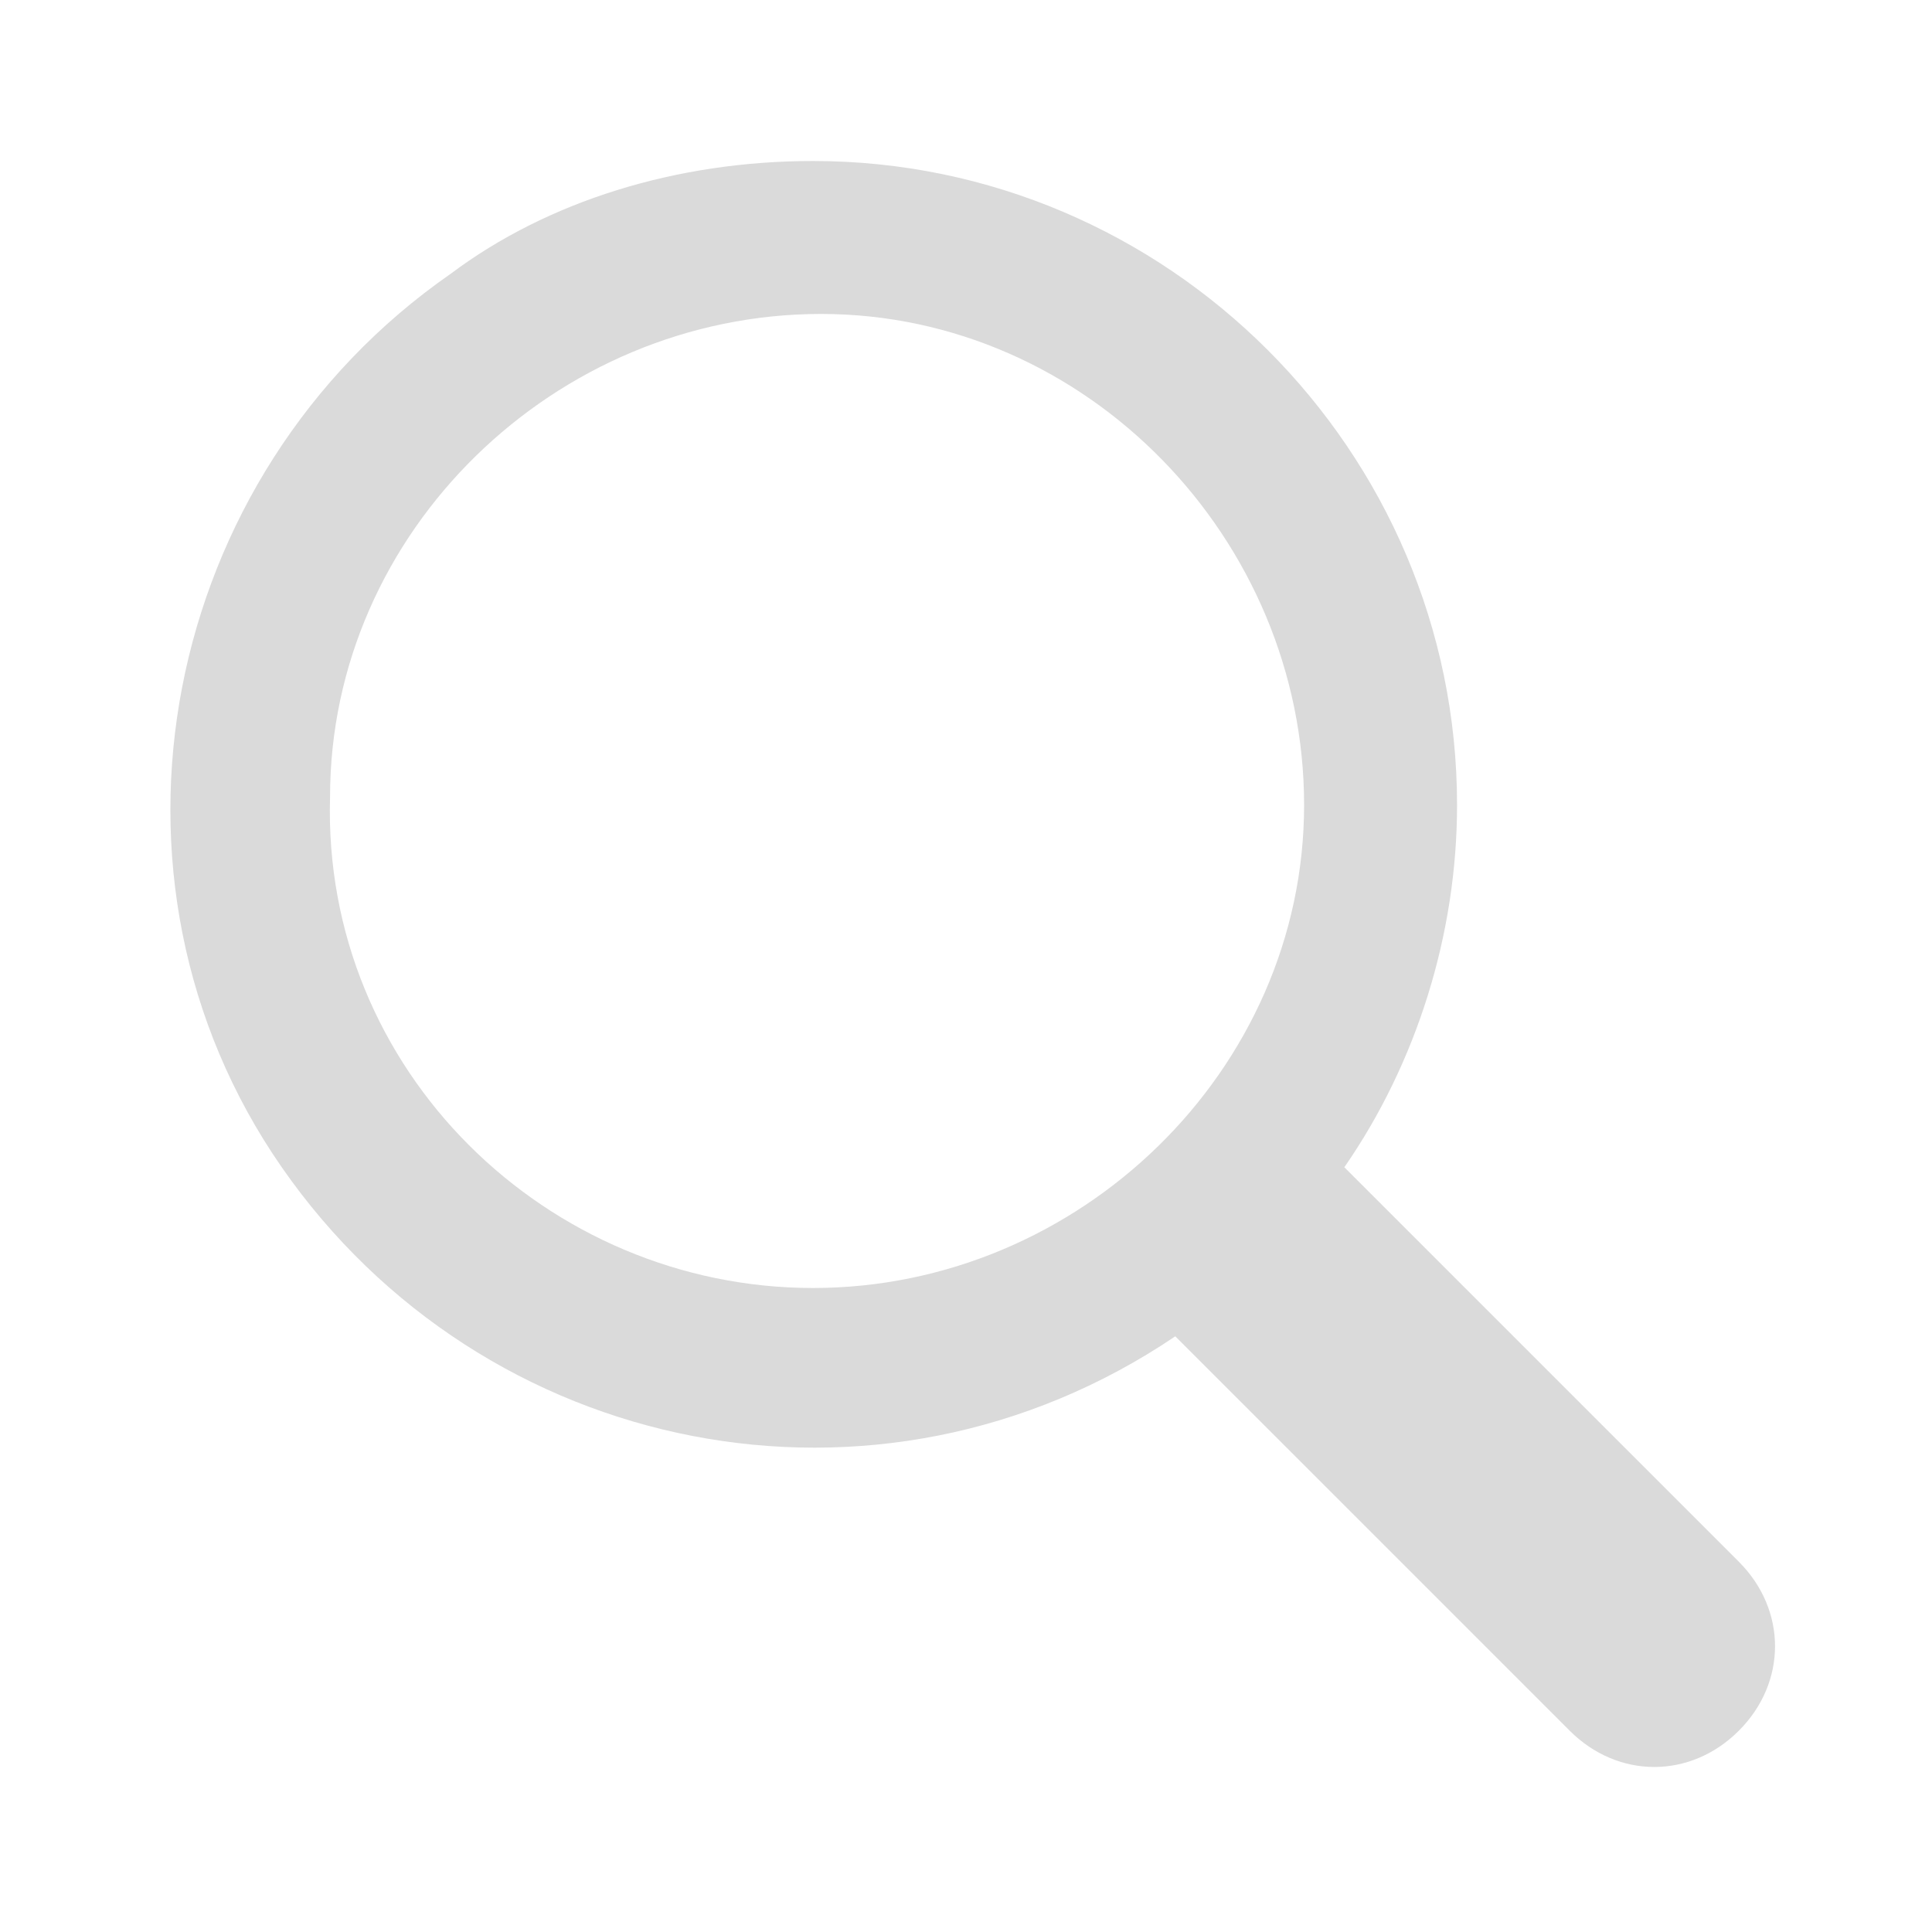
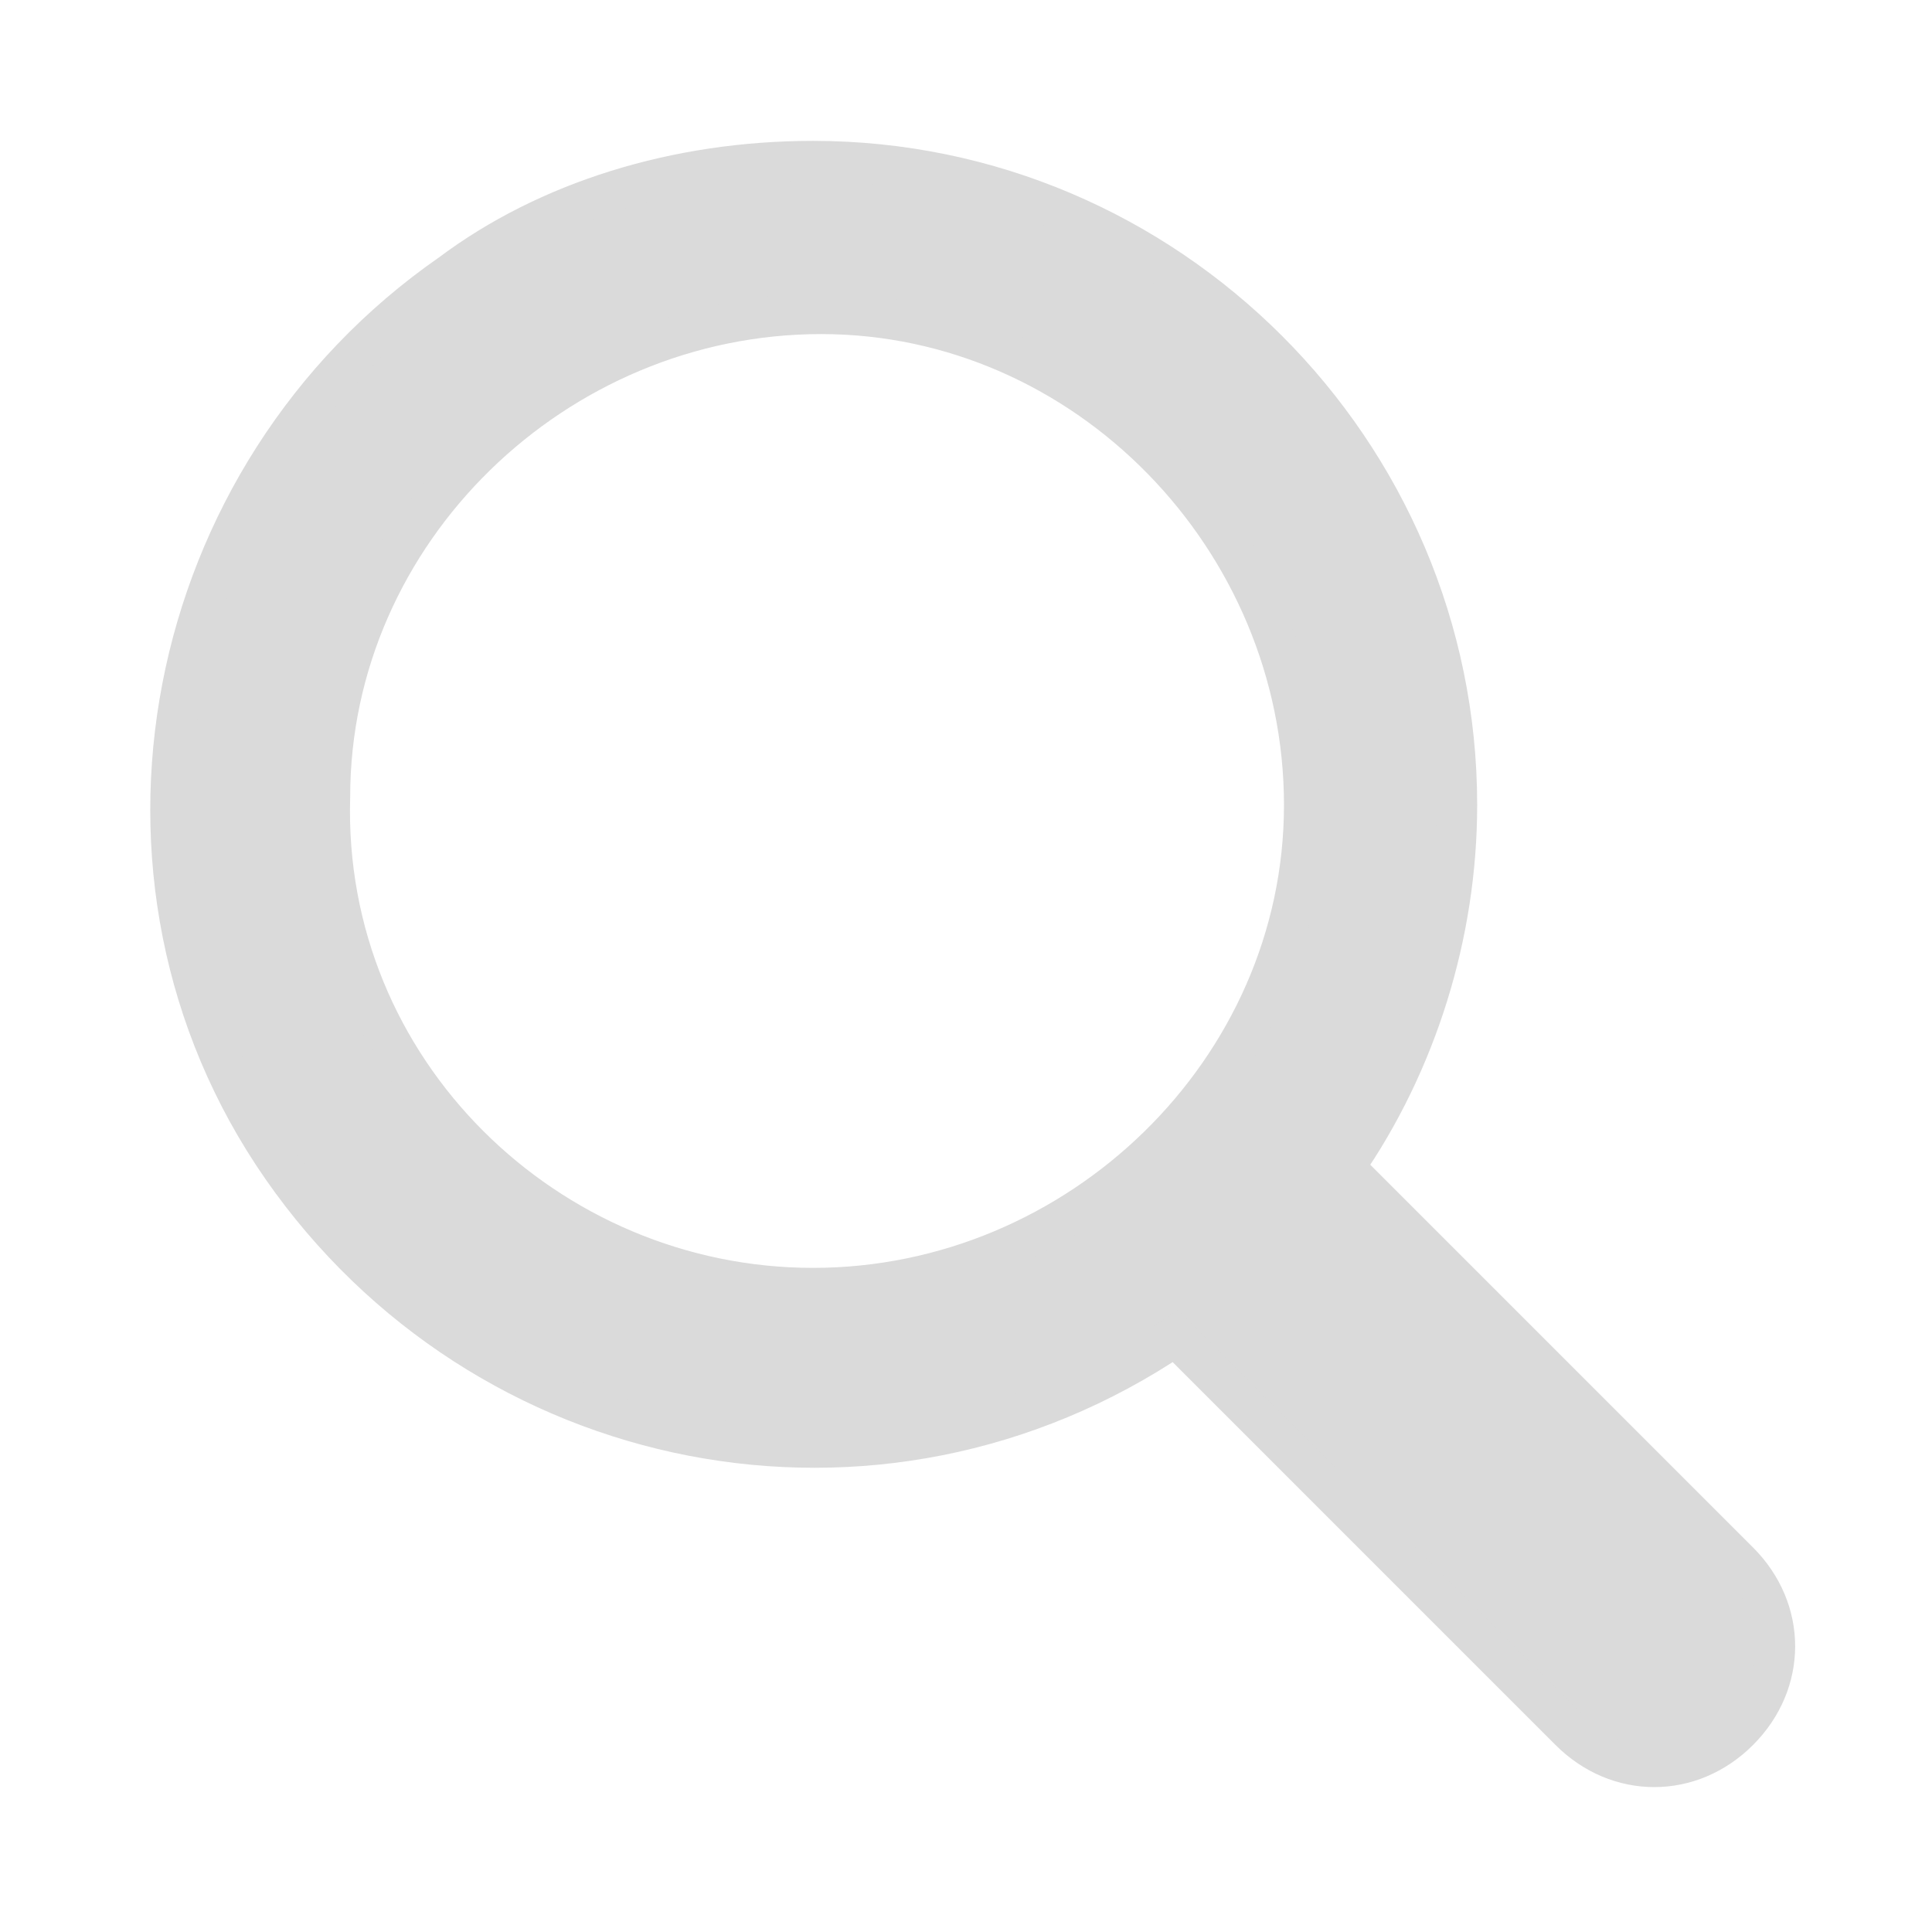
<svg xmlns="http://www.w3.org/2000/svg" version="1.1" x="0px" y="0px" viewBox="0 0 24 24">
-   <path fill="#dadada" d="M13.9,2c-4.4,0-8,3.6-8,8c0,1.6,0.5,3.2,1.4,4.5l-4.9,4.9c-0.6,0.6-0.6,1.5,0,2.1s1.5,0.6,2.1,0l4.9-4.9   c3.7,2.5,8.6,1.5,11.1-2.1s1.5-8.6-2.1-11.1C17.2,2.5,15.6,2,13.9,2z M13.9,16c-3.3,0-6.1-2.7-6.1-6s2.7-6.1,6-6.1s6.1,2.7,6.1,6   l0,0C20,13.3,17.2,16,13.9,16z" transform="scale(-1, 1) translate(-24, 0)" />
+   <path stroke-width="0.5" stroke="#dadada" fill="#dadada" d="M13.9,2c-4.4,0-8,3.6-8,8c0,1.6,0.5,3.2,1.4,4.5l-4.9,4.9c-0.6,0.6-0.6,1.5,0,2.1s1.5,0.6,2.1,0l4.9-4.9   c3.7,2.5,8.6,1.5,11.1-2.1s1.5-8.6-2.1-11.1C17.2,2.5,15.6,2,13.9,2z M13.9,16c-3.3,0-6.1-2.7-6.1-6s2.7-6.1,6-6.1s6.1,2.7,6.1,6   l0,0C20,13.3,17.2,16,13.9,16z" transform="scale(-1, 1) translate(-24, 0)" />
</svg>
